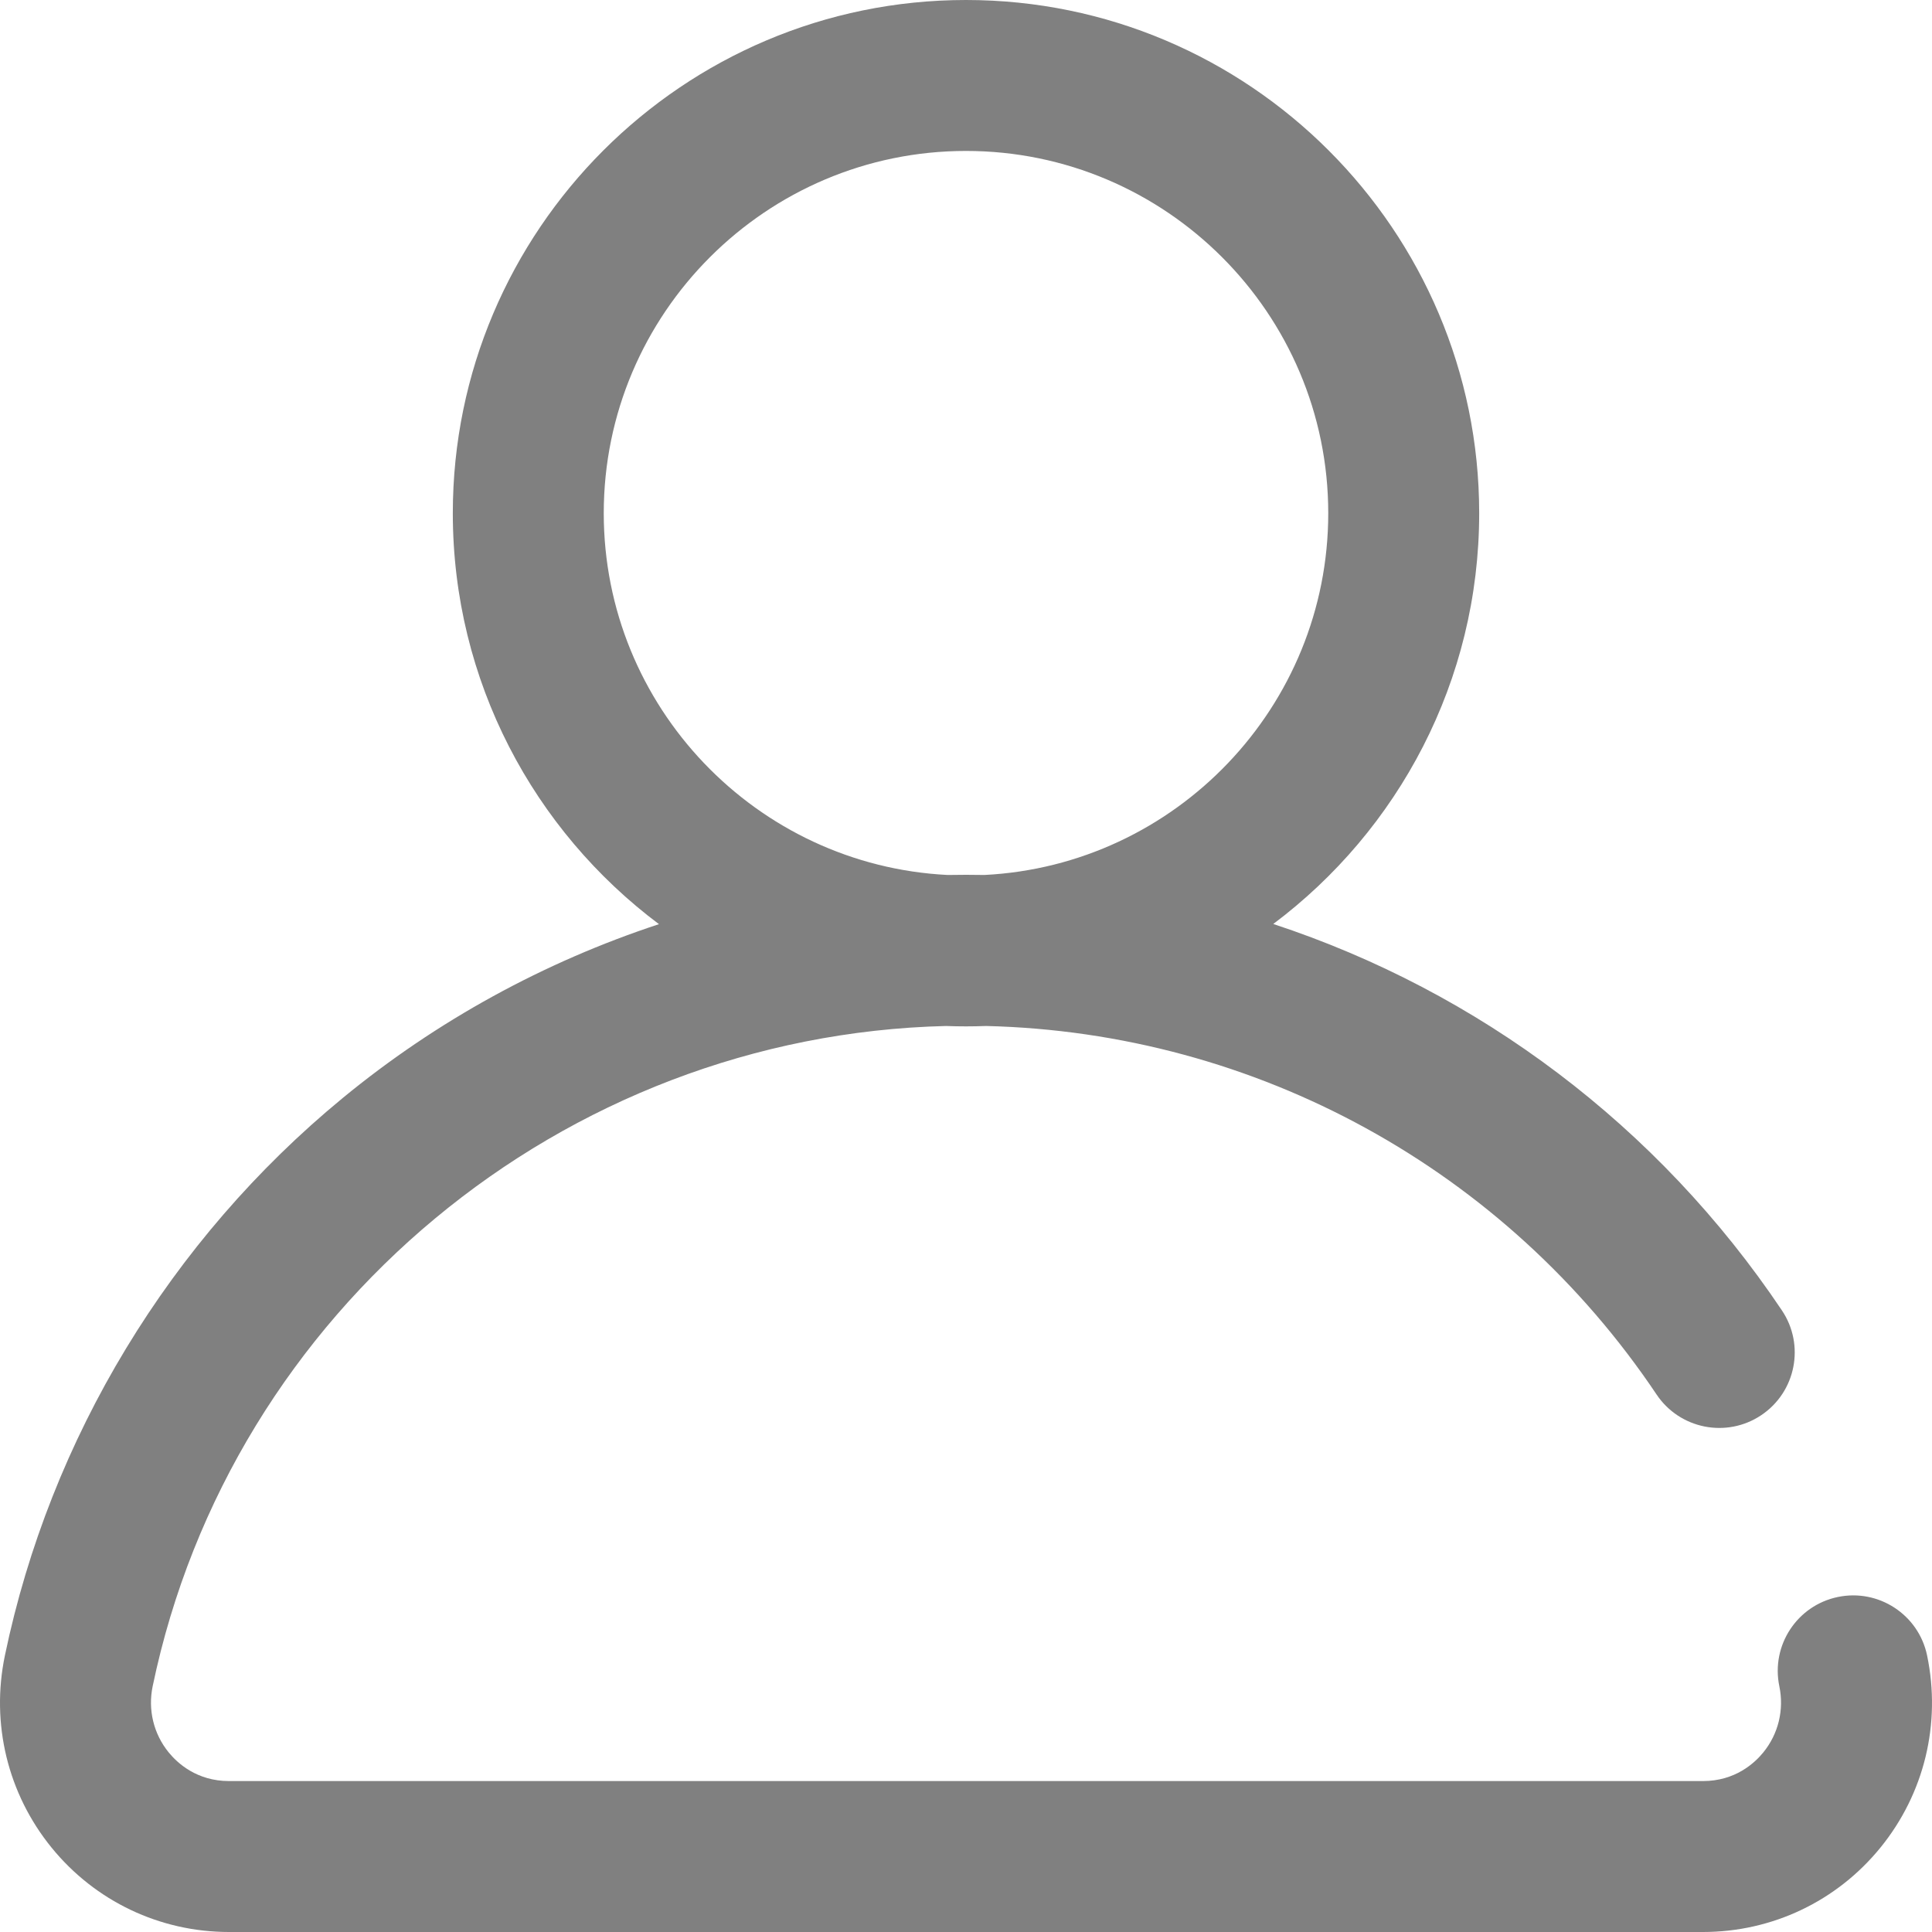
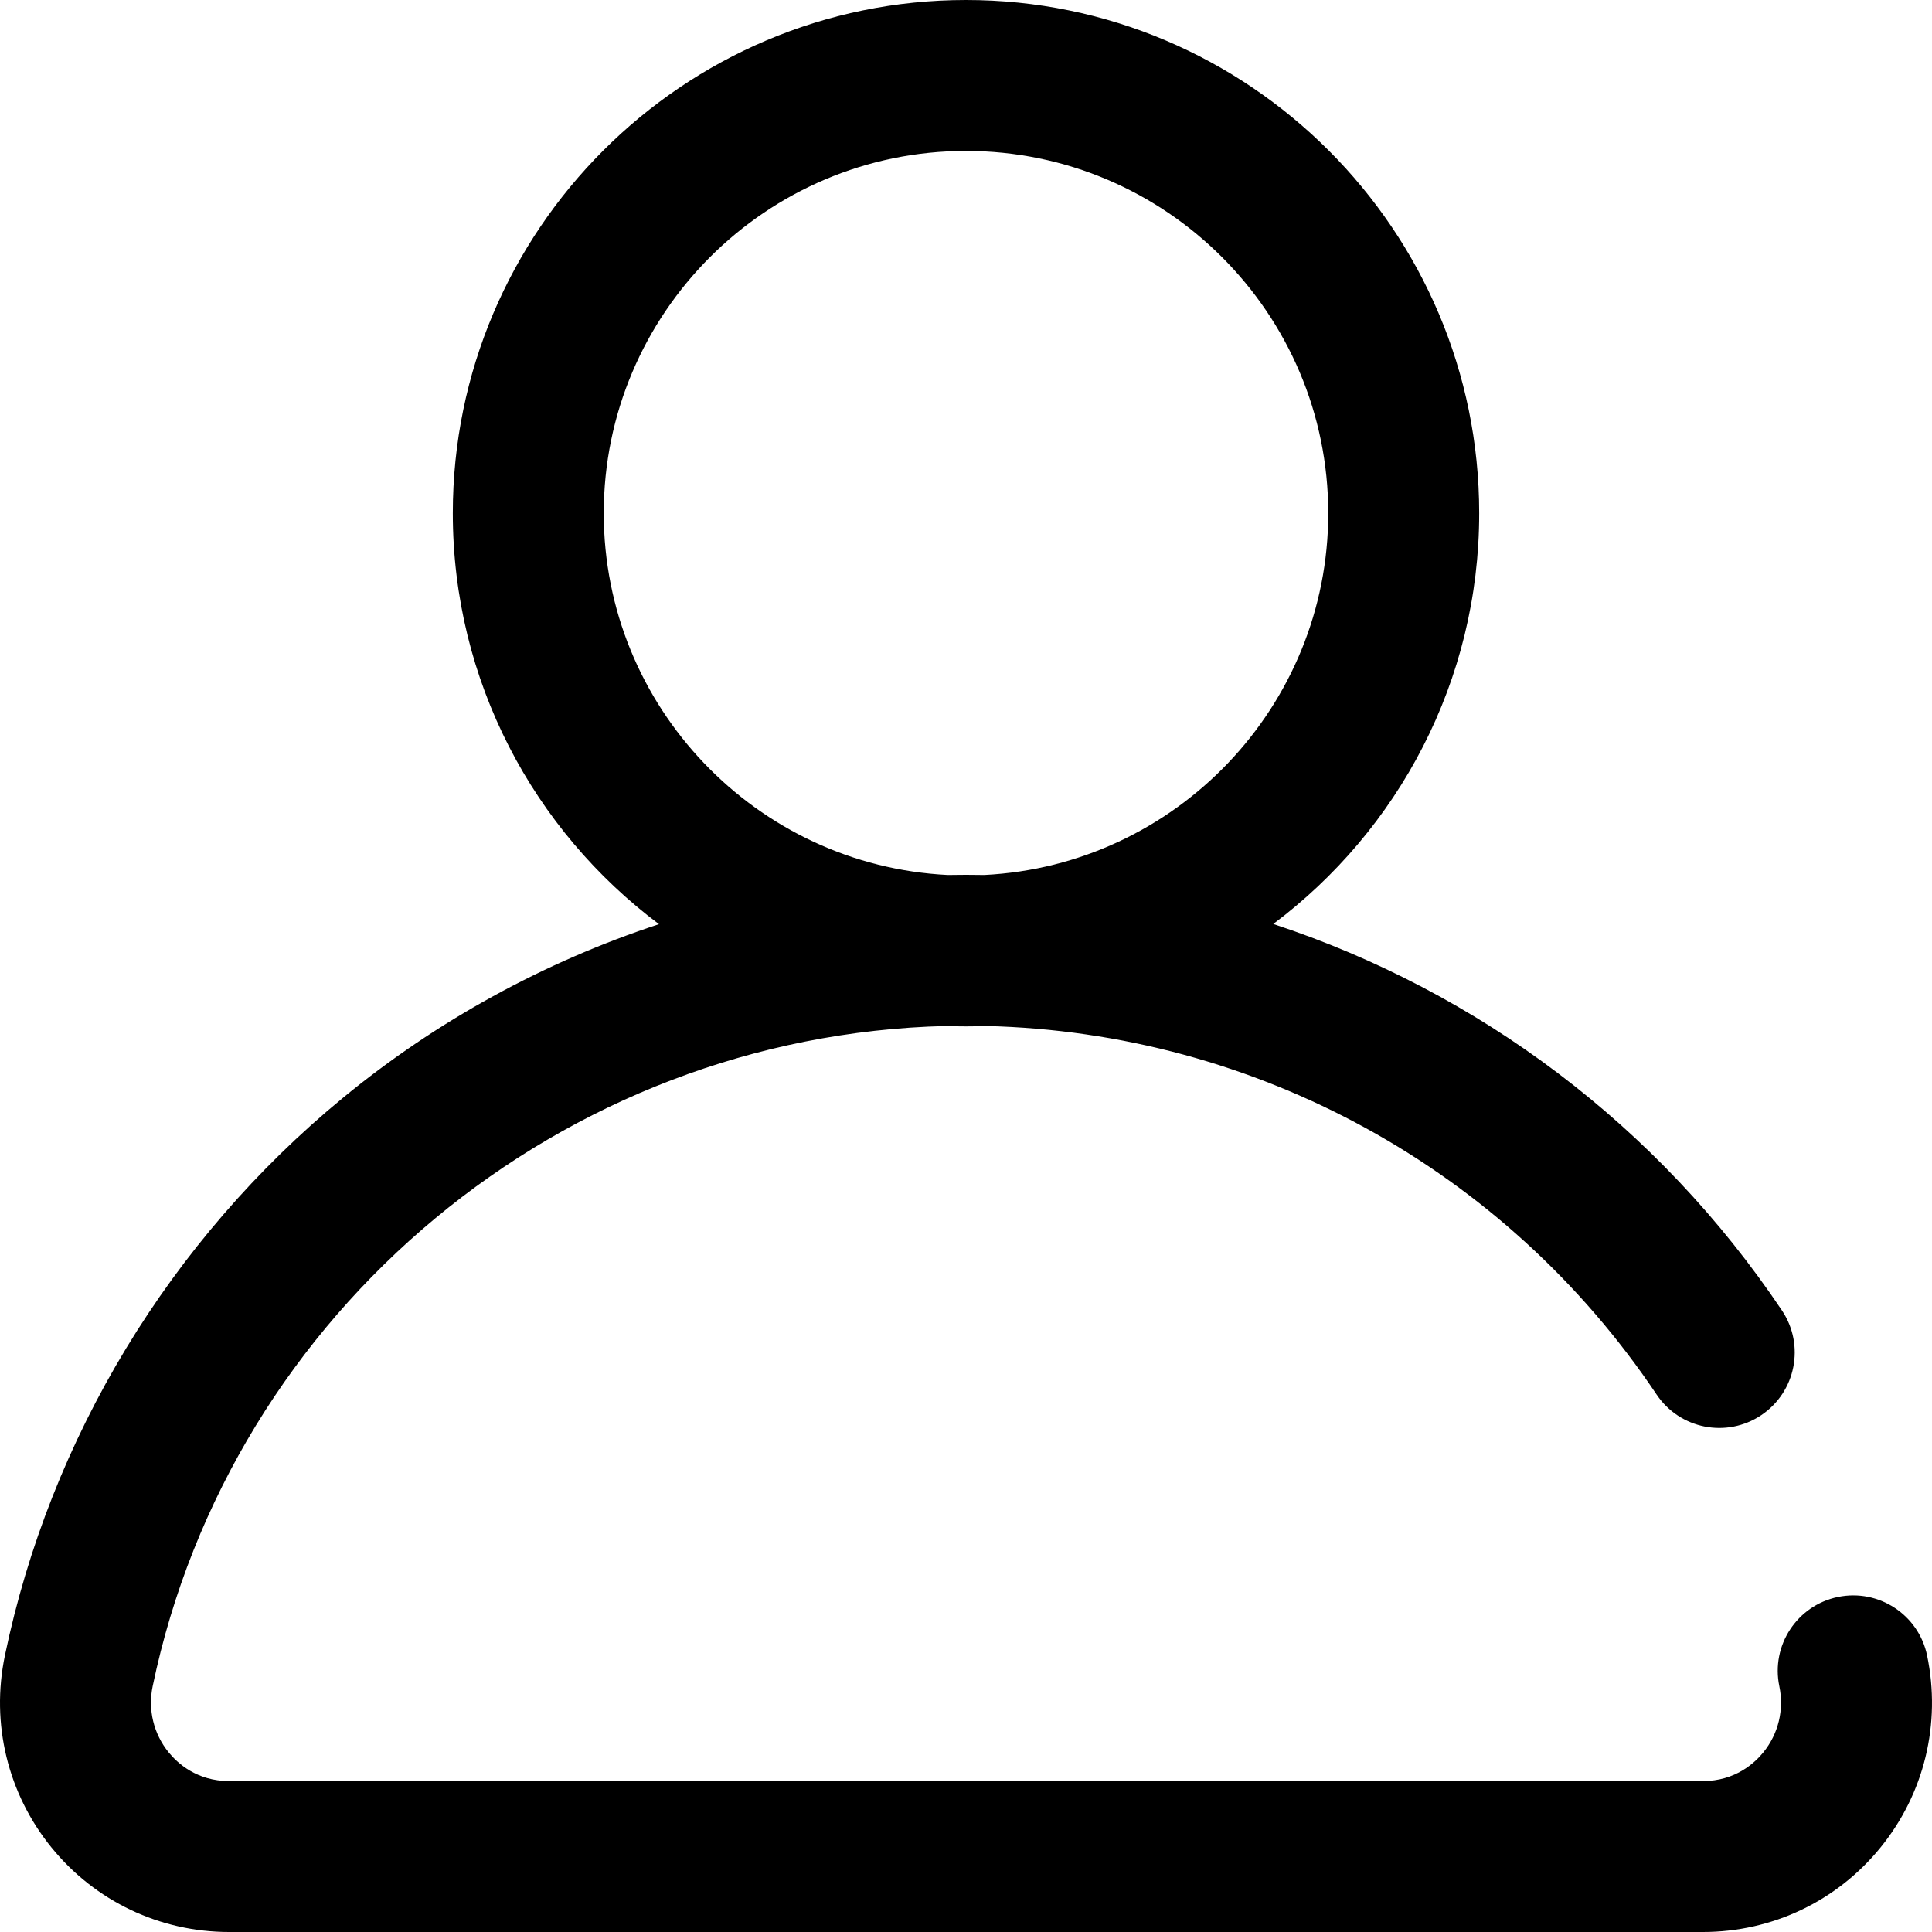
- <svg xmlns="http://www.w3.org/2000/svg" version="1.1" id="Capa_1" fill="gray" x="0px" y="0px" viewBox="0 0 512 512" style="enable-background:new 0 0 512 512;" xml:space="preserve">
+ <svg xmlns="http://www.w3.org/2000/svg" version="1.1" id="Capa_1" x="0px" y="0px" viewBox="0 0 512 512" style="enable-background:new 0 0 512 512;" xml:space="preserve">
  <g>
    <g>
      <path d="M510.702,438.722c-2.251-10.813-12.84-17.754-23.657-15.503c-10.814,2.251-17.755,12.843-15.503,23.656    c1.297,6.229-0.248,12.613-4.236,17.519c-2.31,2.841-7.461,7.606-15.999,7.606H60.693c-8.538,0-13.689-4.766-15.999-7.606    c-3.989-4.905-5.533-11.29-4.236-17.519c20.756-99.695,108.691-172.521,210.24-174.977c1.759,0.068,3.526,0.102,5.302,0.102    c1.782,0,3.556-0.035,5.322-0.103c71.532,1.716,137.648,37.947,177.687,97.66c6.151,9.175,18.574,11.625,27.75,5.474    c9.174-6.151,11.625-18.575,5.473-27.749c-32.817-48.944-80.47-84.534-134.804-102.417C370.538,220.036,392,180.477,392,136    C392,61.01,330.991,0,256,0S120,61.01,120,136c0,44.504,21.488,84.084,54.633,108.911c-30.368,9.998-58.863,25.555-83.803,46.069    c-45.732,37.617-77.529,90.086-89.532,147.742c-3.762,18.067,0.745,36.623,12.363,50.909C25.222,503.847,42.365,512,60.693,512    h390.613c18.329,0,35.472-8.153,47.032-22.369C509.958,475.345,514.464,456.789,510.702,438.722z M160,136    c0-52.935,43.065-96,96-96s96,43.065,96,96c0,51.305-40.455,93.339-91.141,95.878c-1.617-0.03-3.237-0.045-4.859-0.045    c-1.614,0-3.228,0.016-4.84,0.046C200.465,229.35,160,187.312,160,136z" />
    </g>
  </g>
  <g>
</g>
  <g>
</g>
  <g>
</g>
  <g>
</g>
  <g>
</g>
  <g>
</g>
  <g>
</g>
  <g>
</g>
  <g>
</g>
  <g>
</g>
  <g>
</g>
  <g>
</g>
  <g>
</g>
  <g>
</g>
  <g>
</g>
</svg>
